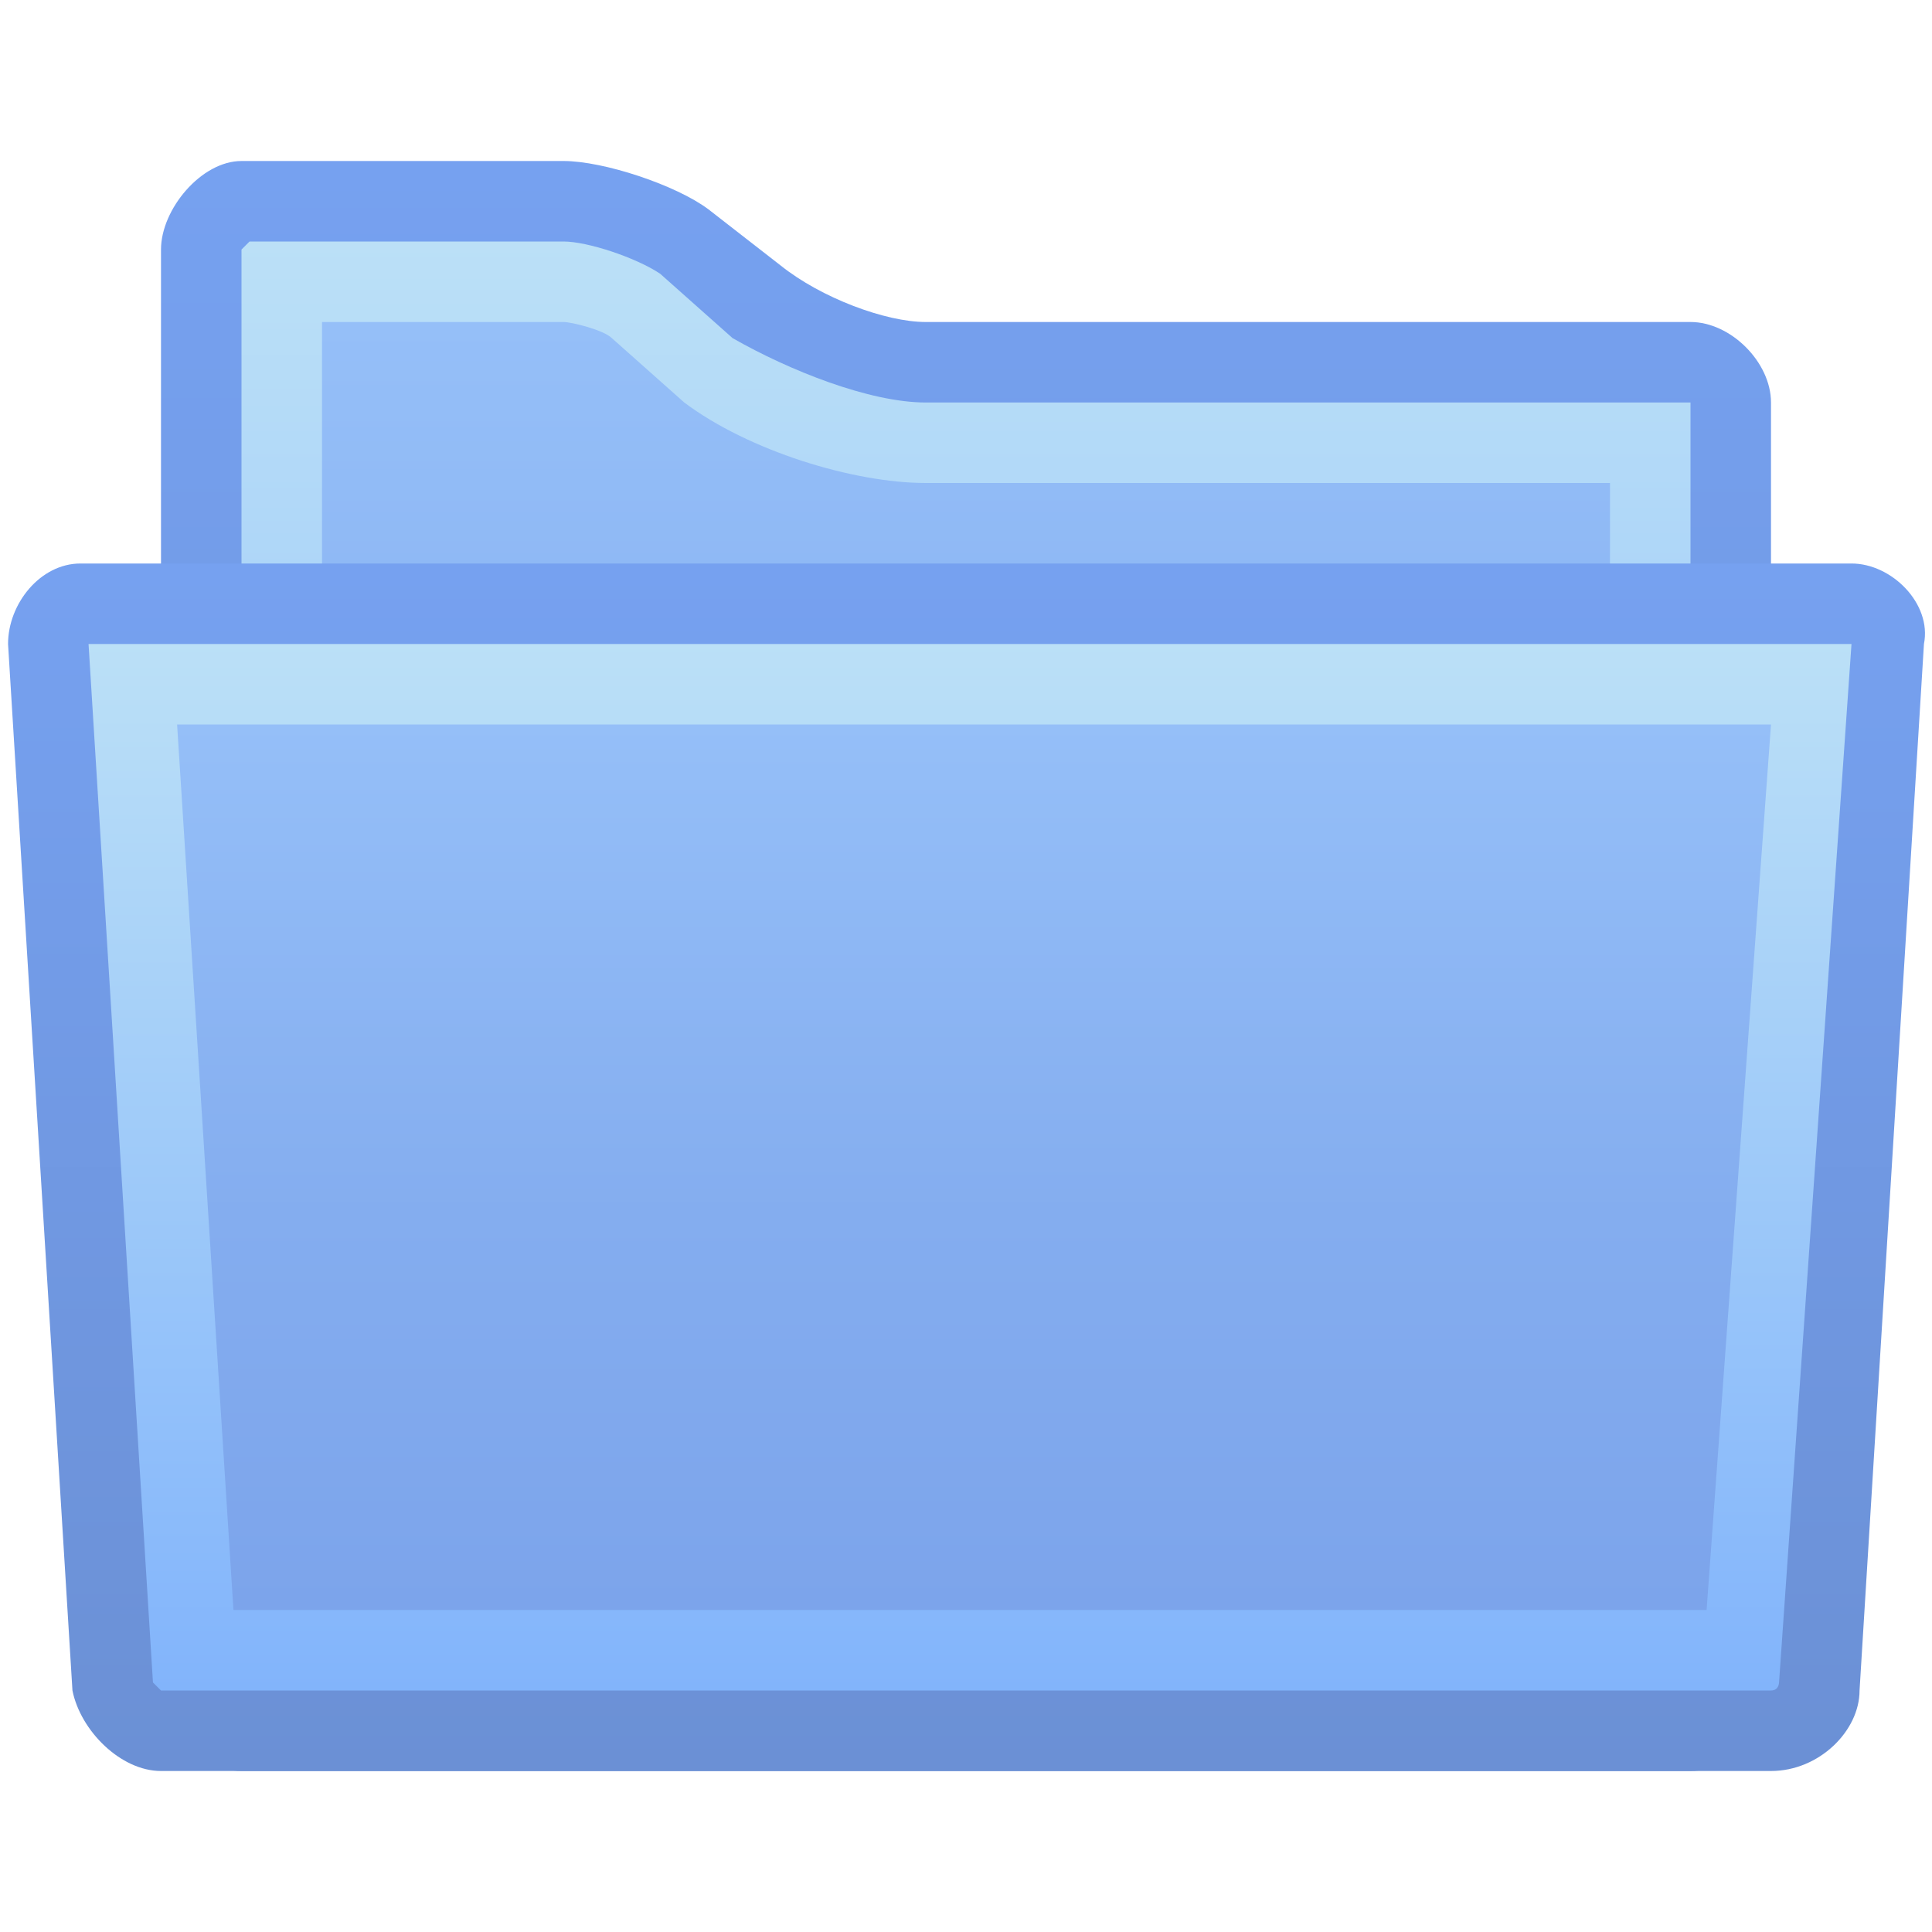
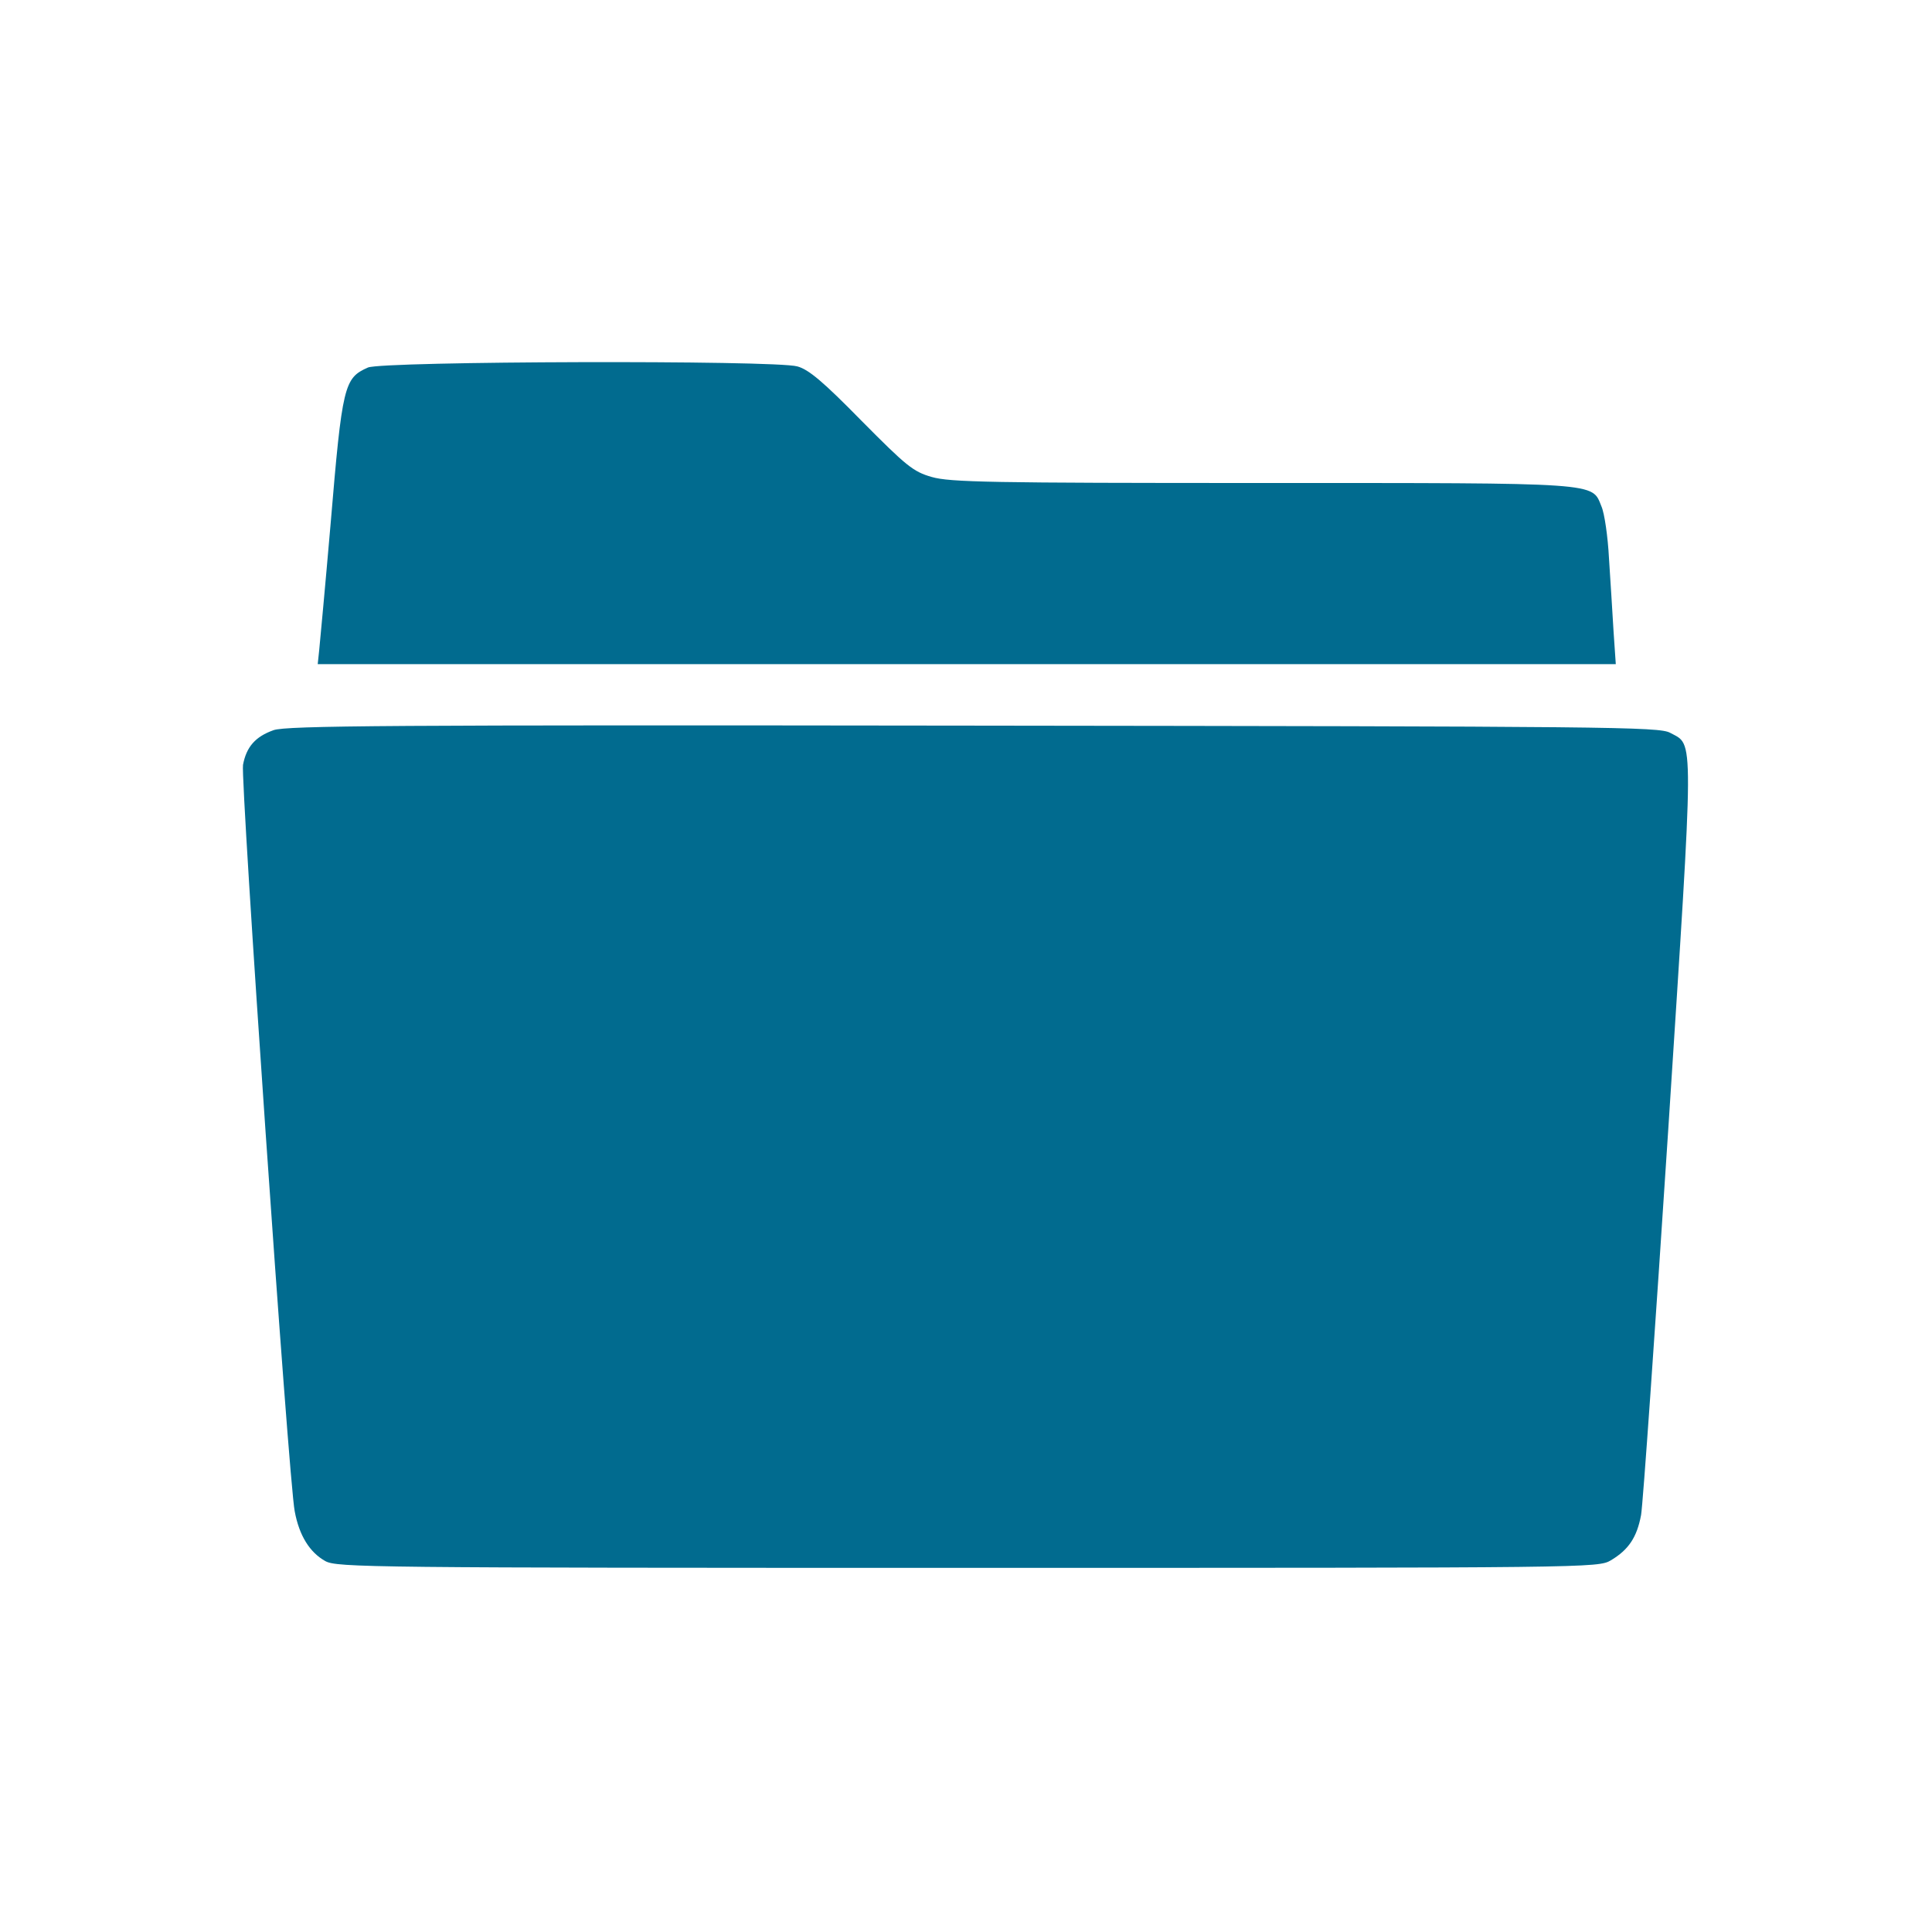
- <svg xmlns="http://www.w3.org/2000/svg" version="1.1" x="0px" y="0px" width="24px" height="24px" viewBox="-0.1 -2 24 24" style="overflow:visible;enable-background:new -0.1 -2 24 24;" xml:space="preserve" preserveAspectRatio="xMinYMid meet">
-   <defs>
- </defs>
-   <linearGradient id="SVGID_1_" gradientUnits="userSpaceOnUse" x1="11.935" y1="0" x2="11.935" y2="20">
-     <stop offset="0" style="stop-color:#76A1F0" />
-     <stop offset="1" style="stop-color:#6B90D5" />
-   </linearGradient>
-   <path style="fill:url(#SVGID_1_);" d="M21.9,19c0,0.5-0.5,1-1,1h-18c-0.5,0-1-0.5-1-1V1.1c0-0.5,0.5-1.1,1-1.1h4  c0.5,0,1.4,0.3,1.8,0.6l0.9,0.7C10.1,1.7,10.9,2,11.4,2l9.5,0c0.5,0,1,0.5,1,1V19z" />
-   <linearGradient id="SVGID_2_" gradientUnits="userSpaceOnUse" x1="11.935" y1="0.989" x2="11.935" y2="19">
-     <stop offset="0" style="stop-color:#BBE0F7" />
-     <stop offset="1" style="stop-color:#82B4FB" />
-   </linearGradient>
-   <path style="fill:url(#SVGID_2_);" d="M2.9,19V1.1C2.9,1.1,3,1,3,1l3.9,0c0.3,0,0.9,0.2,1.2,0.4L9,2.2C9.7,2.6,10.7,3,11.4,3l9.5,0  v16H2.9z" />
-   <linearGradient id="SVGID_3_" gradientUnits="userSpaceOnUse" x1="11.935" y1="1.992" x2="11.935" y2="18">
-     <stop offset="0" style="stop-color:#95BFF8" />
-     <stop offset="0.557" style="stop-color:#84ADEF" />
-     <stop offset="1" style="stop-color:#7CA4EB" />
-   </linearGradient>
-   <path style="fill:url(#SVGID_3_);" d="M3.9,18V2l3,0C7,2,7.4,2.1,7.5,2.2L8.4,3c0.8,0.6,2.1,1,3,1l8.5,0v14H3.9z" />
-   <linearGradient id="SVGID_4_" gradientUnits="userSpaceOnUse" x1="11.936" y1="5" x2="11.936" y2="20">
-     <stop offset="0" style="stop-color:#76A1F0" />
-     <stop offset="1" style="stop-color:#6B90D5" />
-   </linearGradient>
-   <path style="fill:url(#SVGID_4_);" d="M23,19c0,0.5-0.5,1-1.1,1h-20c-0.5,0-1-0.5-1.1-1L0,6c0-0.5,0.4-1,0.9-1h22c0.5,0,1,0.5,0.9,1  L23,19z" />
-   <linearGradient id="SVGID_5_" gradientUnits="userSpaceOnUse" x1="11.967" y1="5.954" x2="11.967" y2="19">
-     <stop offset="0" style="stop-color:#BBE0F7" />
-     <stop offset="1" style="stop-color:#82B4FB" />
-   </linearGradient>
-   <path style="fill:url(#SVGID_5_);" d="M1.9,19c0,0-0.1-0.1-0.1-0.1L1,6l21.9,0L22,18.9c0,0,0,0.1-0.1,0.1H1.9z" />
-   <linearGradient id="SVGID_6_" gradientUnits="userSpaceOnUse" x1="11.966" y1="6.957" x2="11.966" y2="18">
-     <stop offset="0" style="stop-color:#95BFF8" />
-     <stop offset="0.557" style="stop-color:#84ADEF" />
-     <stop offset="1" style="stop-color:#7CA4EB" />
-   </linearGradient>
-   <polygon style="fill:url(#SVGID_6_);" points="2.8,18 2.1,7 21.9,7 21.1,18 " />
+ <svg xmlns="http://www.w3.org/2000/svg" version="1.0" width="512pt" height="512pt" viewBox="0 0 512 512" preserveAspectRatio="xMidYMid meet">
+   <g transform="translate(0,512) scale(0.1,-0.1)" fill="#016b8f" stroke="none">
+     <path d="M975 4146 c-63 -28 -68 -46 -99 -416 -14 -162 -28 -312 -30 -332 l-4 -38 1720 0 1720 0 -6 88 c-3 48 -8 134 -12 192 -3 58 -12 120 -20 138 -26 64 4 62 -902 62 -717 0 -825 2 -873 16 -49 14 -67 29 -186 149 -101 103 -140 136 -170 144 -60 17 -1099 14 -1138 -3z" />
+     <path d="M725 3185 c-48 -17 -72 -44 -81 -92 -7 -39 121 -1899 137 -1978 12 -65 40 -109 81 -132 31 -17 114 -18 1703 -18 1652 0 1670 0 1704 20 47 28 69 61 80 120 5 28 37 487 72 1021 69 1068 69 1017 5 1052 -29 16 -158 17 -1846 19 -1549 2 -1821 0 -1855 -12z" />
+   </g>
</svg>
